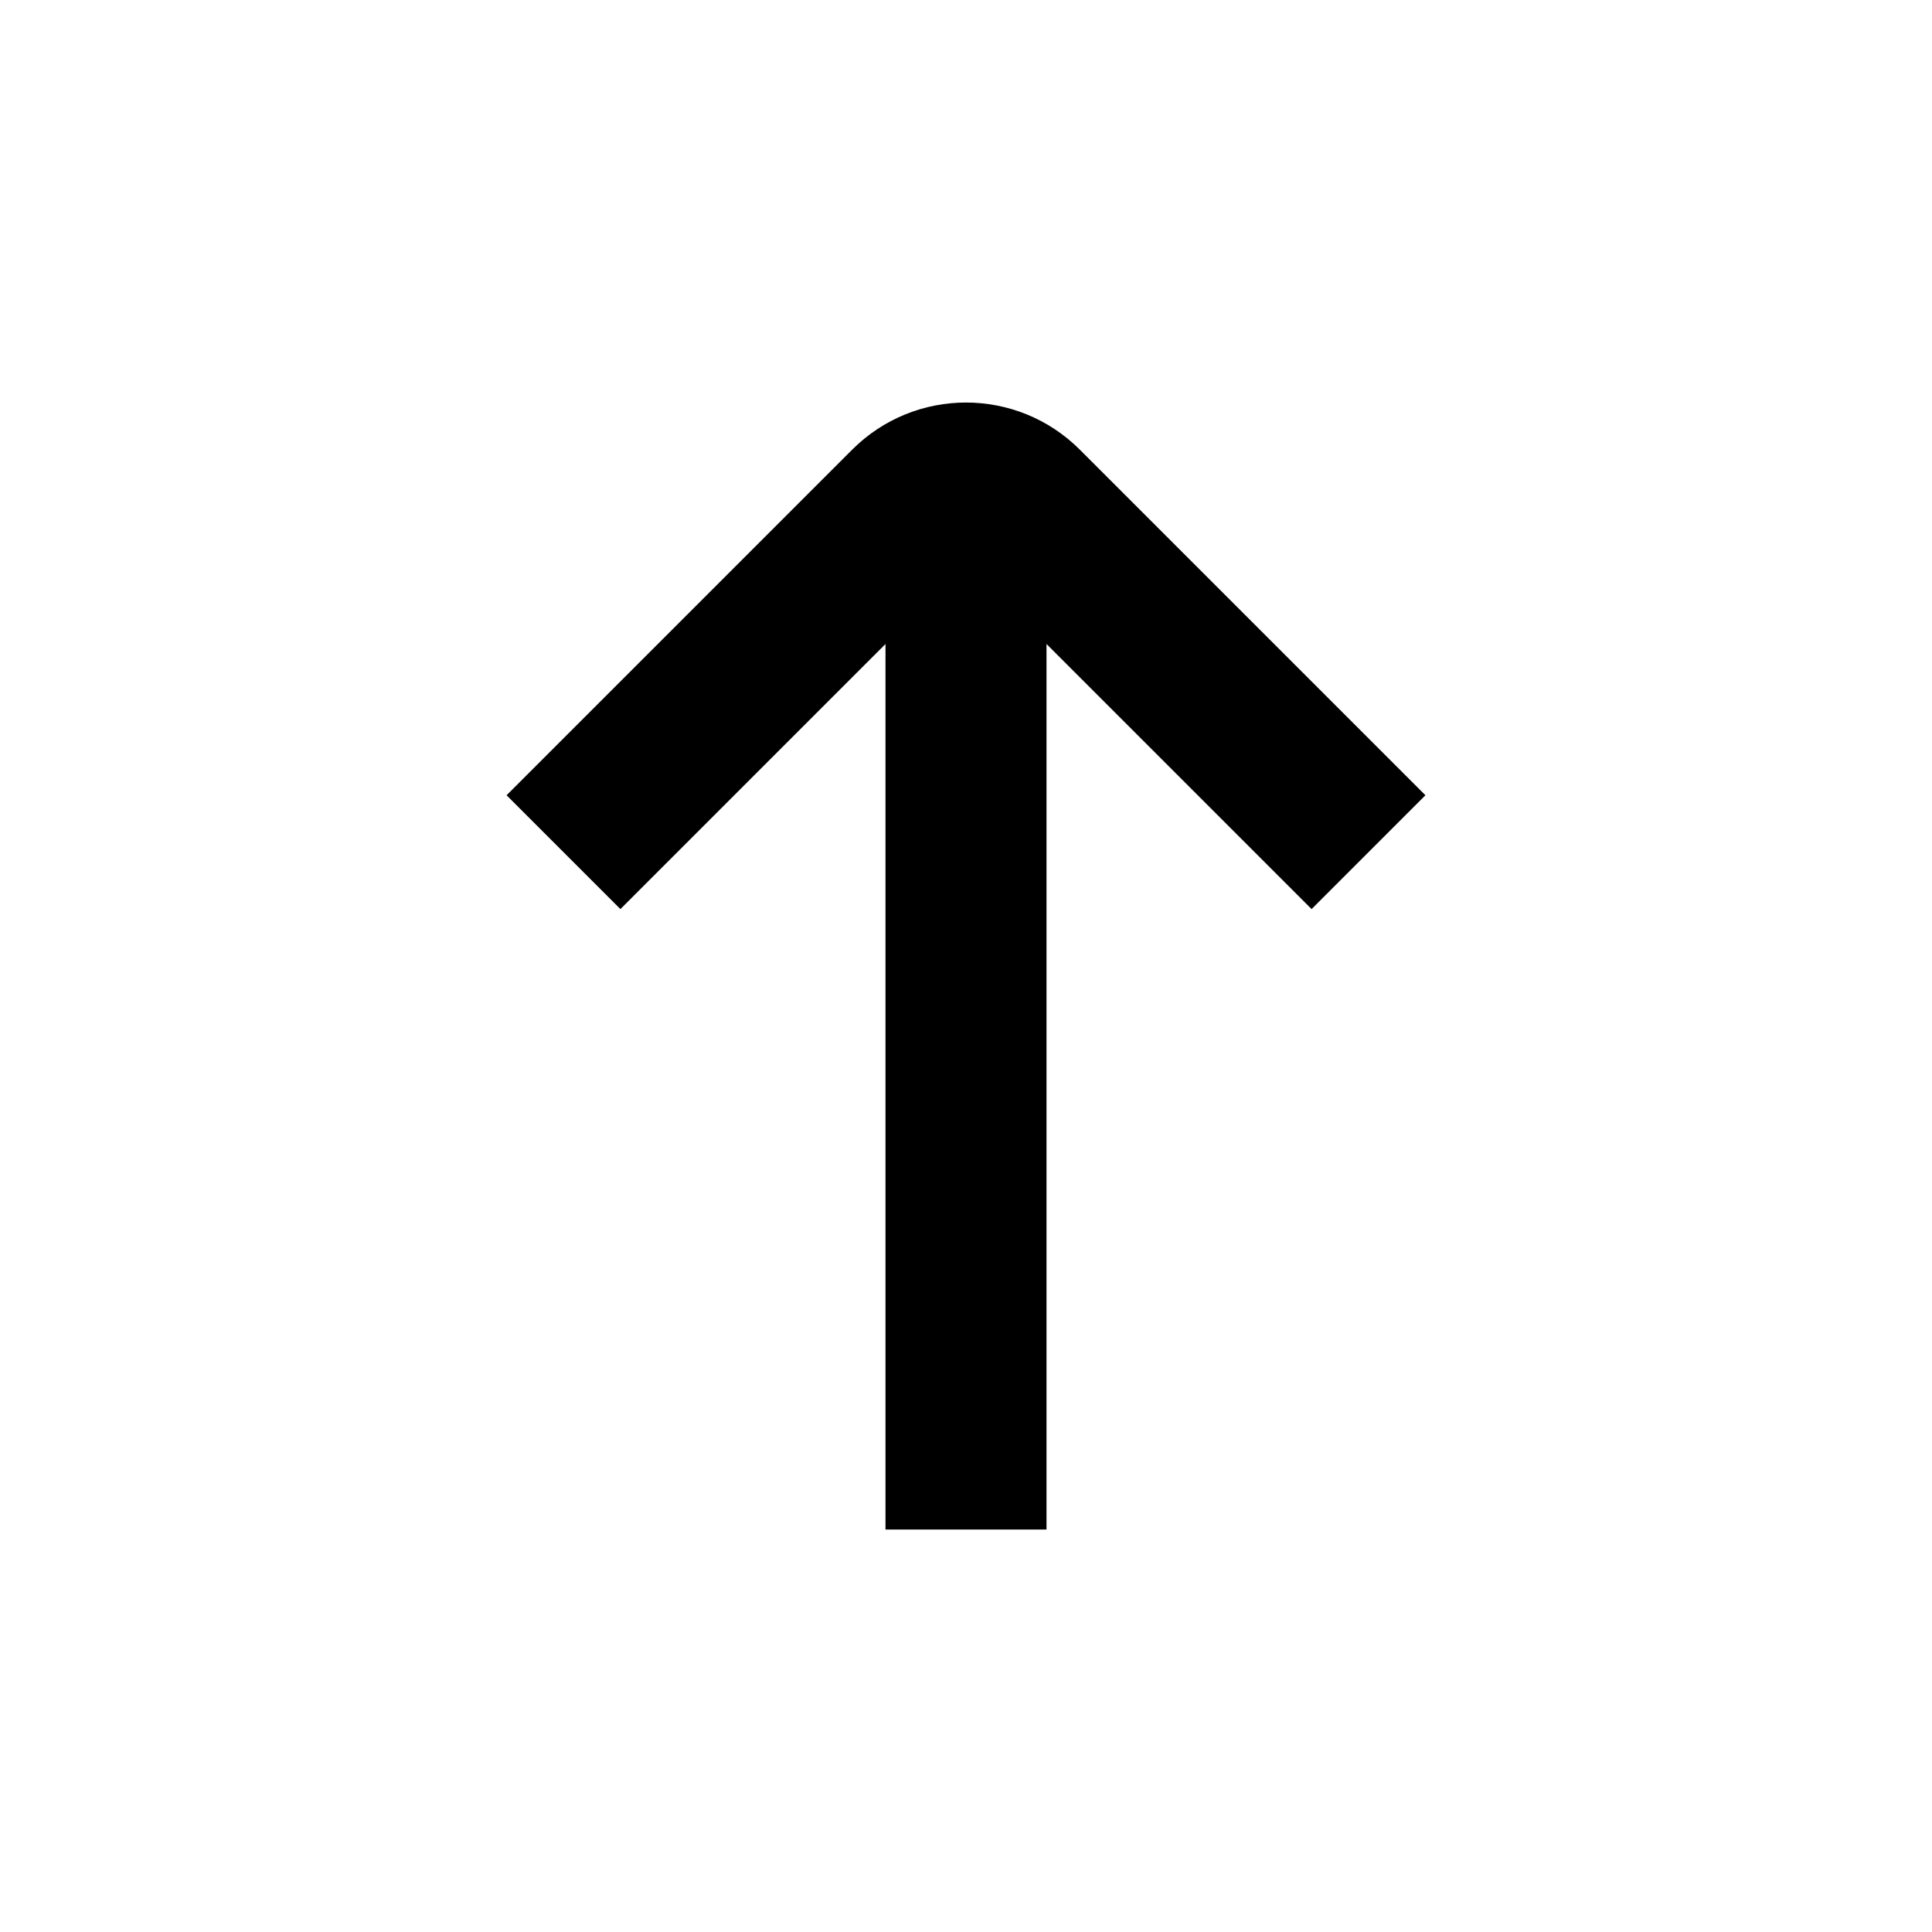
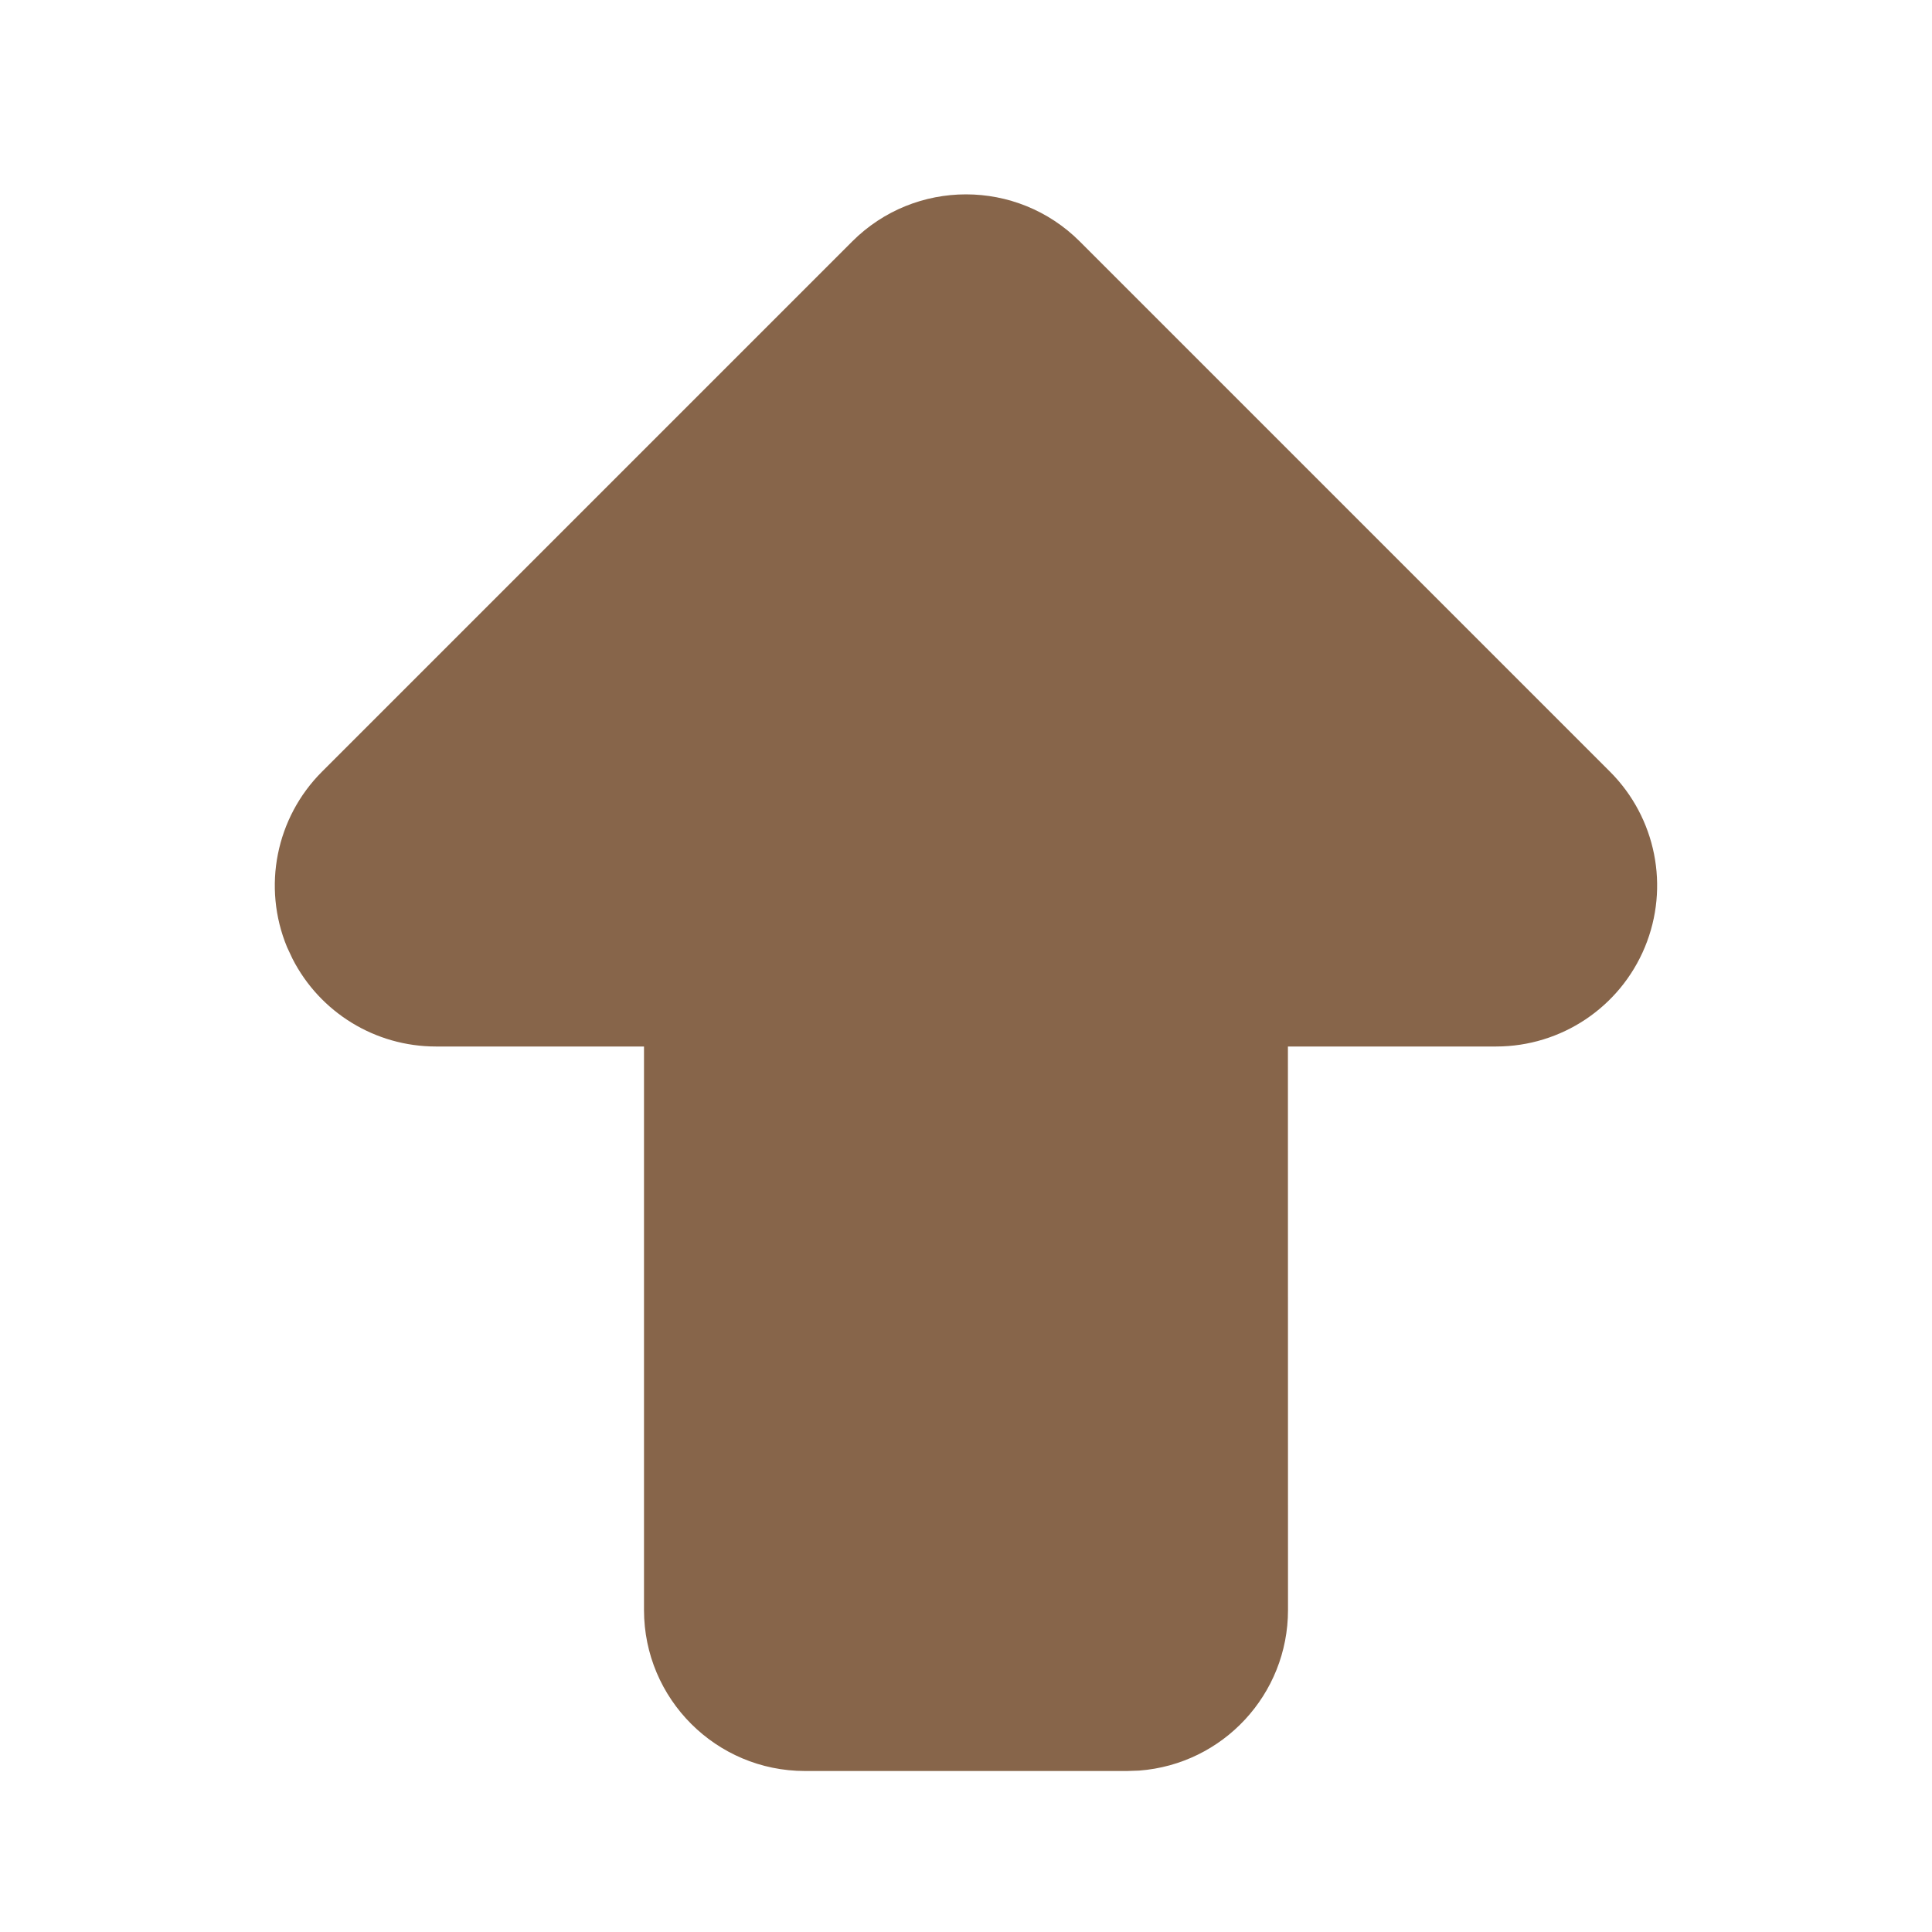
- <svg xmlns="http://www.w3.org/2000/svg" id="Layer_1" data-name="Layer 1" viewBox="0 0 24 24" width="512" height="512">
-   <path d="M17.707,9.879,13.414,5.586a2,2,0,0,0-2.828,0L6.293,9.879l1.414,1.414L11,8V19h2V8l3.293,3.293Z" />
+ <svg xmlns="http://www.w3.org/2000/svg" width="24" height="24" viewBox="0 0 24 24" fill="#87654a" class="icon icon-tabler icons-tabler-filled icon-tabler-arrow-big-up">
+   <path stroke="none" d="M0 0h24v24H0z" fill="none" />
+   <path d="M10.586 3l-6.586 6.586a2 2 0 0 0 -.434 2.18l.068 .145a2 2 0 0 0 1.78 1.089h2.586v7a2 2 0 0 0 2 2h4l.15 -.005a2 2 0 0 0 1.85 -1.995l-.001 -7h2.587a2 2 0 0 0 1.414 -3.414l-6.586 -6.586a2 2 0 0 0 -2.828 0z" />
</svg>
